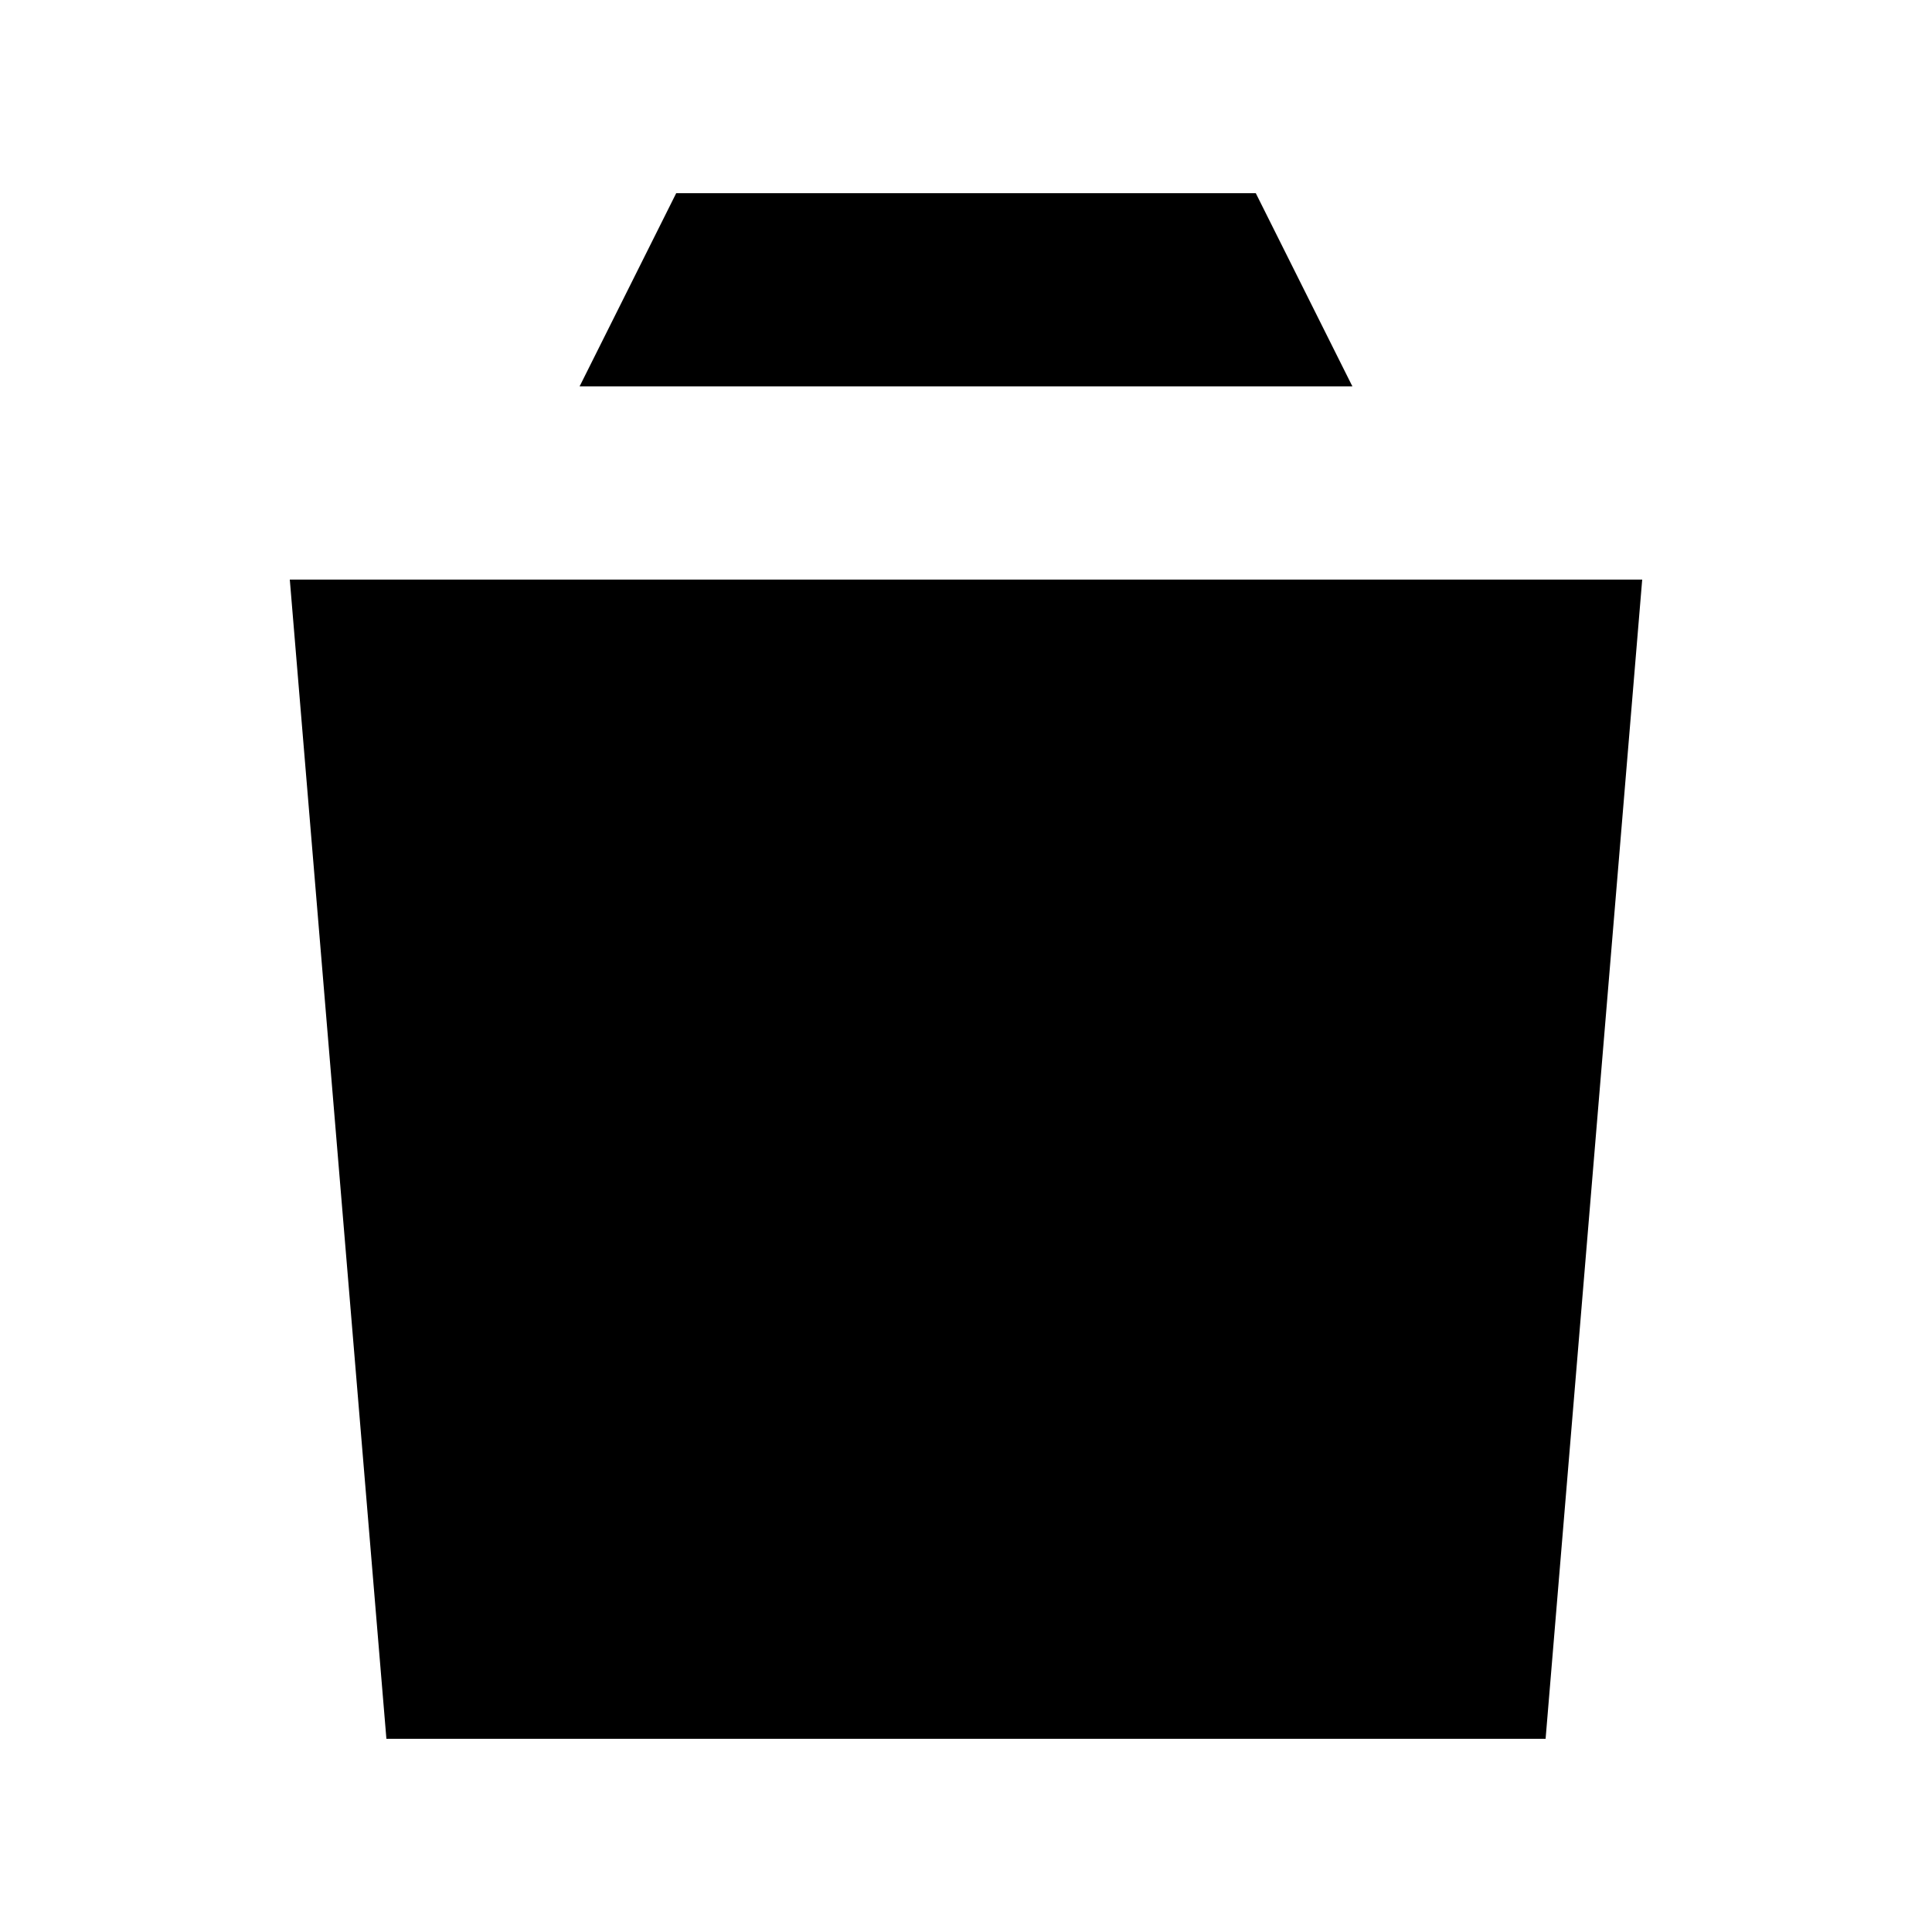
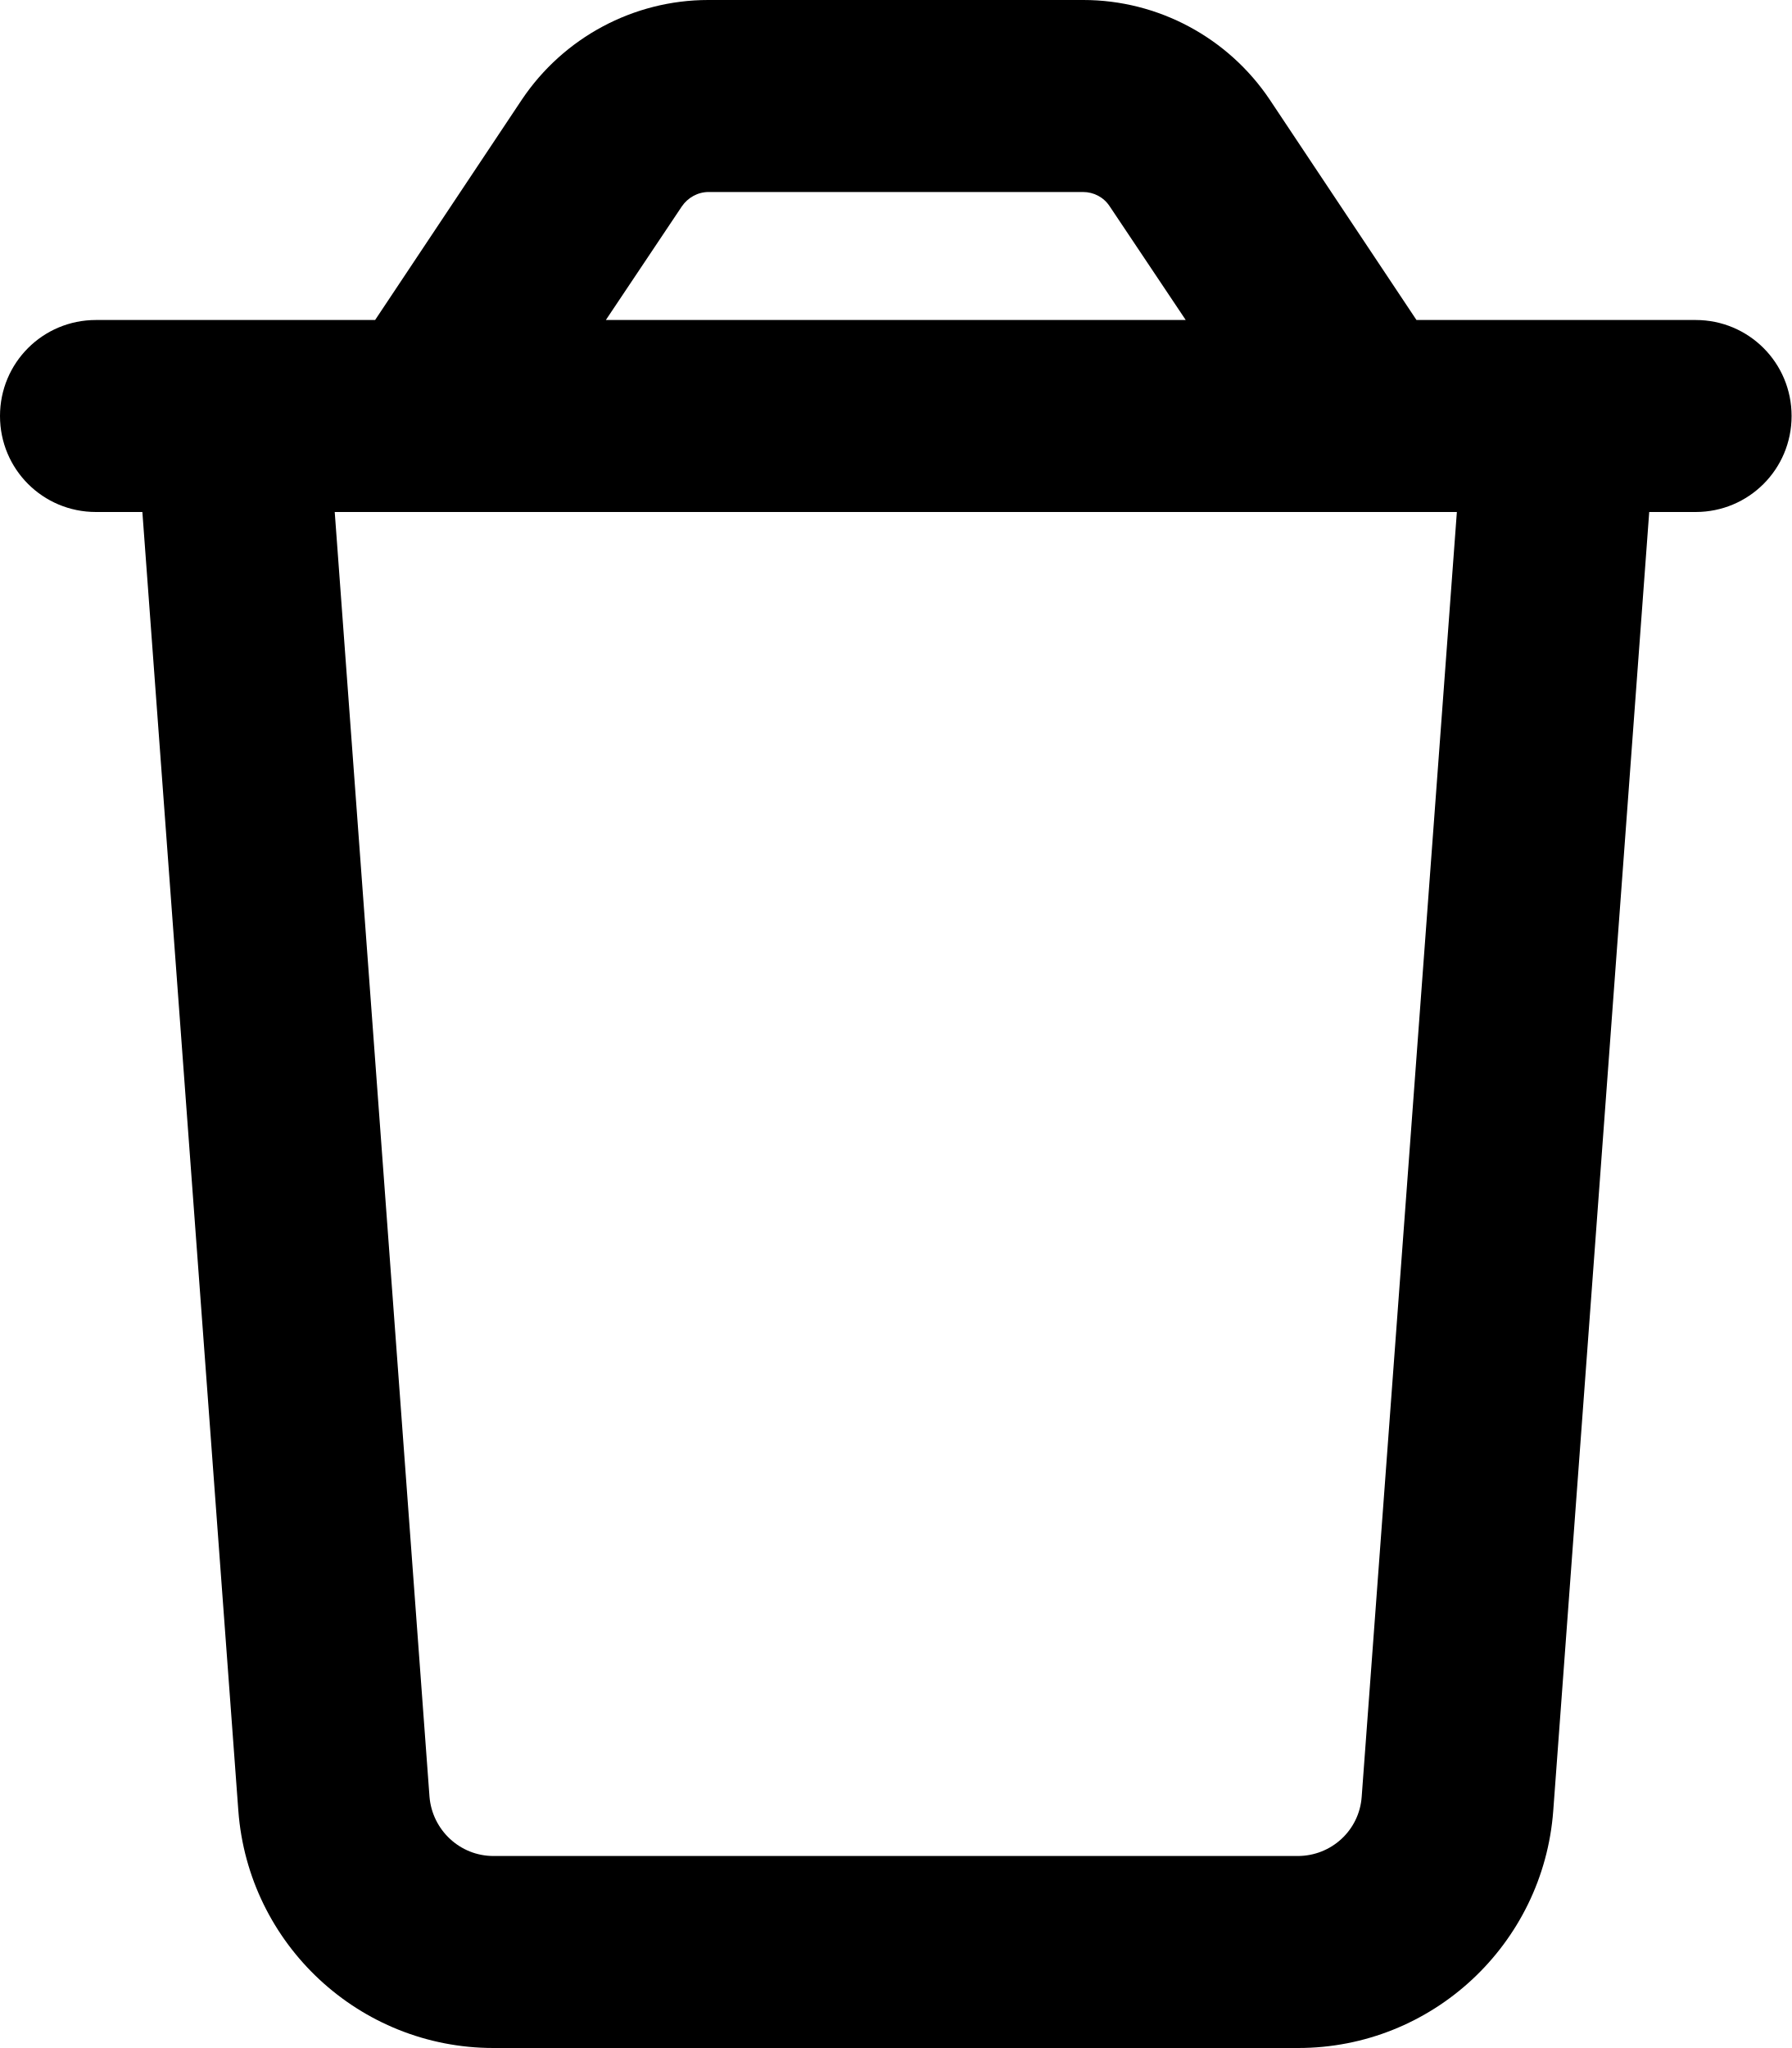
- <svg xmlns="http://www.w3.org/2000/svg" width="20" height="20" viewBox="0 0 20 20" fill="currentColor">
-   <path d="M3 6H17L16 18H4L3 6Z" />
-   <path d="M7 2H13L14 4H6L7 2Z" />
-   <path d="M8 8V16H12V8H8Z" />
+ <svg xmlns="http://www.w3.org/2000/svg" viewBox="0 0 448 512">
+   <path d="M177.1 48h93.7c2.7 0 5.2 1.3 6.7 3.6l19 28.4h-145l19-28.4c1.5-2.2 4-3.6 6.7-3.6zM354.2 80L317.5 24.9C307.1 9.4 289.6 0 270.9 0H177.1c-18.7 0-36.2 9.4-46.6 24.9L93.8 80H80.1 32 24C10.7 80 0 90.7 0 104s10.7 24 24 24H35.6L59.6 452.7c2.5 33.4 30.3 59.3 63.8 59.3H324.6c33.5 0 61.3-25.9 63.8-59.3L412.4 128H424c13.3 0 24-10.7 24-24s-10.7-24-24-24h-8H367.9 354.2zm10.1 48L340.5 449.2c-.6 8.4-7.6 14.8-16 14.8H123.4c-8.4 0-15.3-6.5-16-14.8L83.7 128H364.3z" />
</svg>
